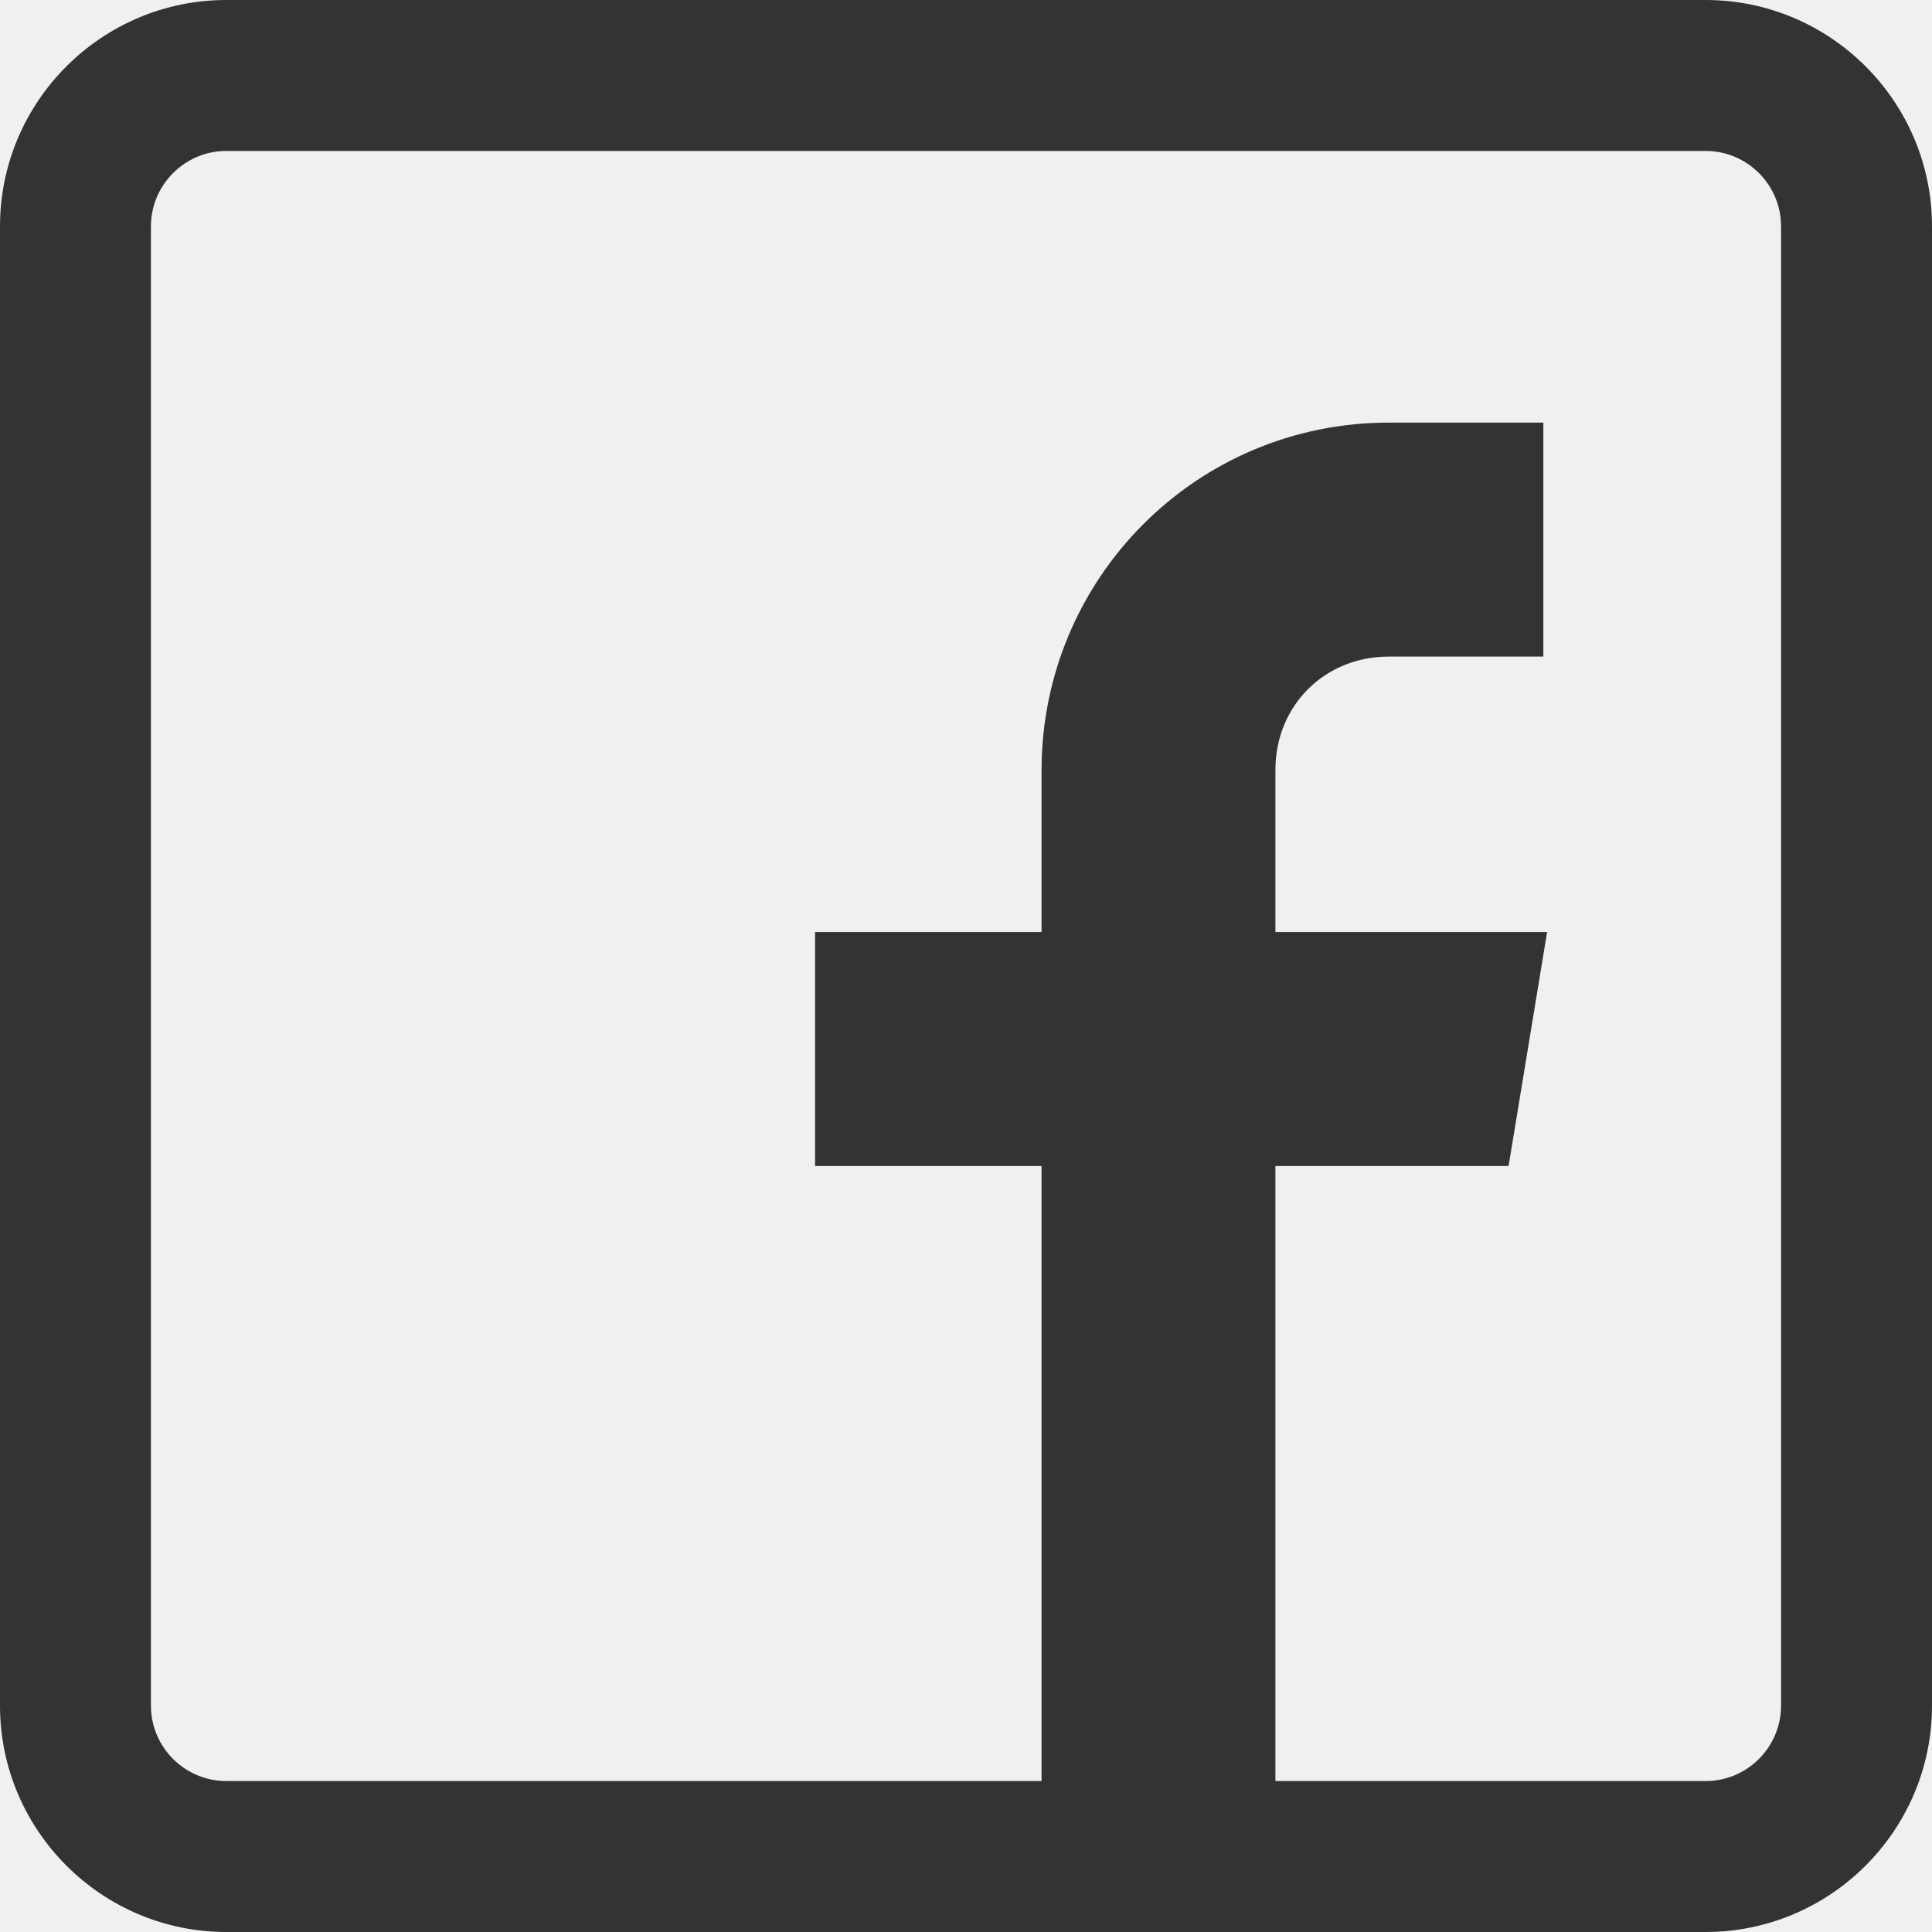
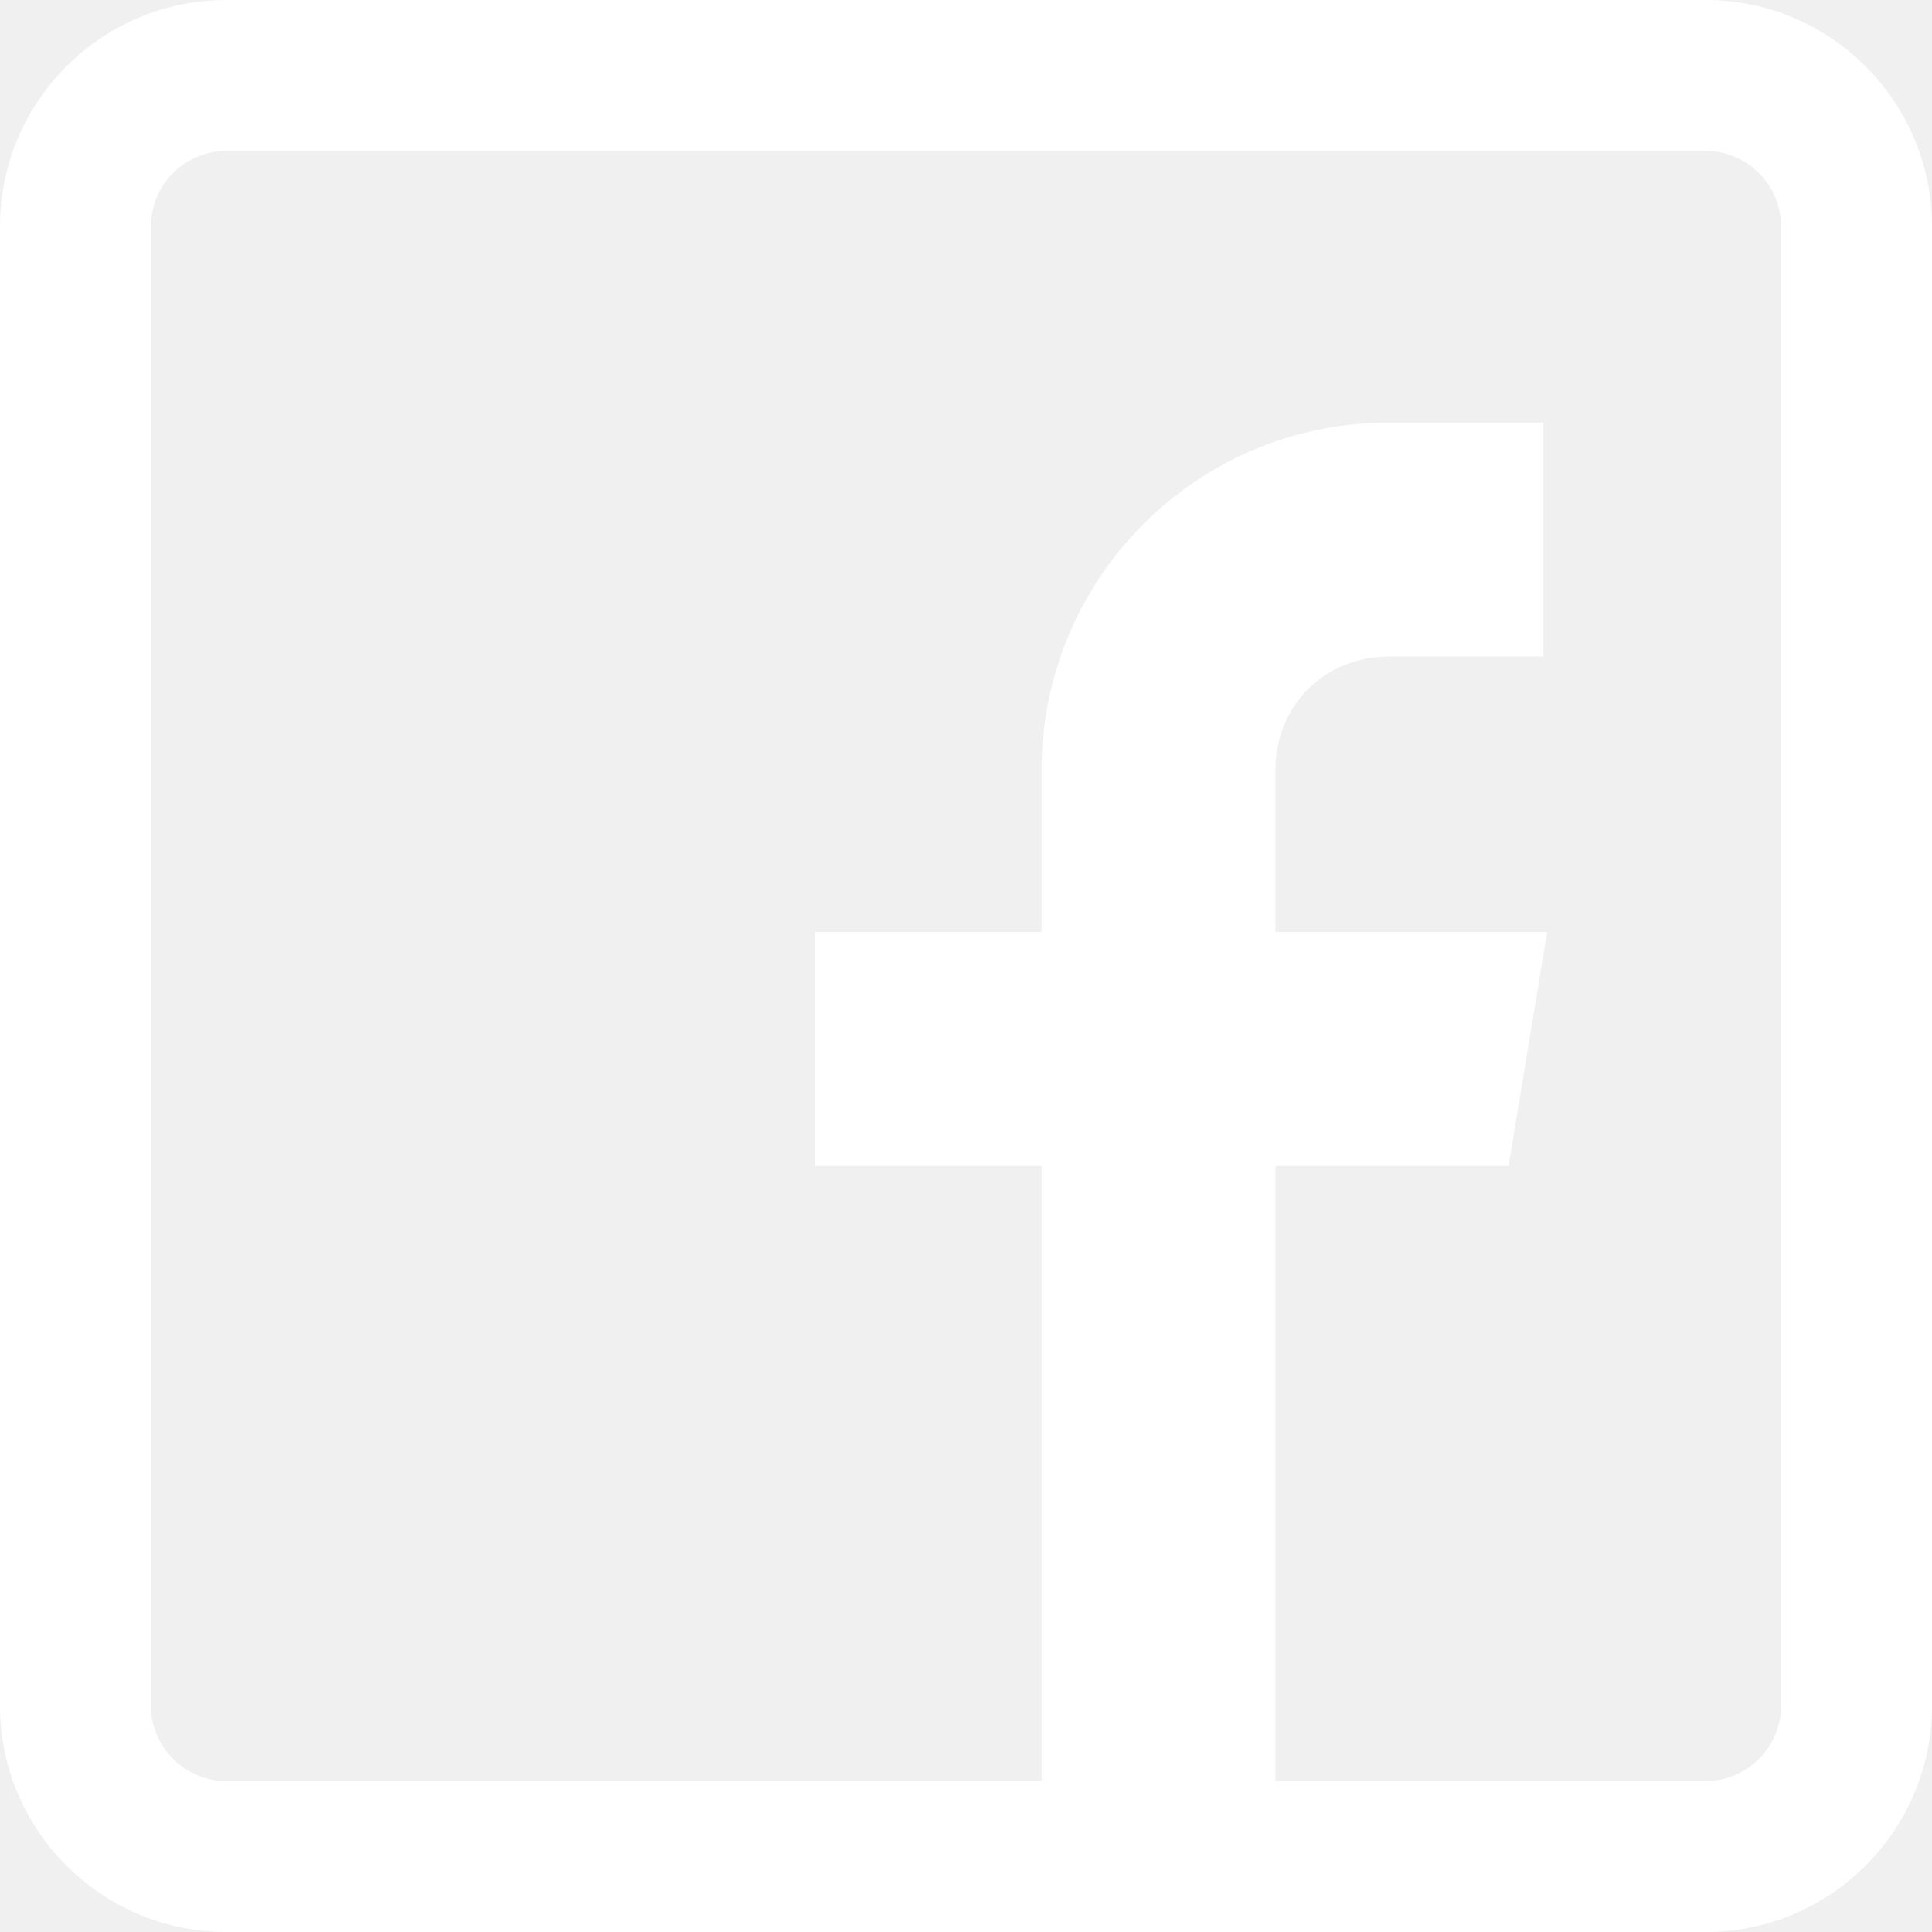
<svg xmlns="http://www.w3.org/2000/svg" viewBox="0 0 512 512">
-   <path fill="#333" d="M452 0H60C26.916 0 0 26.916 0 60v392c0 33.084 26.916 60 60 60h392c33.084 0 60-26.916 60-60V60c0-33.084-26.916-60-60-60zm20 452c0 11.028-8.972 20-20 20H338V309h61.79L410 247h-72v-43c0-16.975 13.025-30 30-30h41v-62h-41c-50.923 0-91.978 41.25-91.978 92.174V247H216v62h60.022v163H60c-11.028 0-20-8.972-20-20V60c0-11.028 8.972-20 20-20h392c11.028 0 20 8.972 20 20v392z" />
+   <path fill="#fff" d="M452 0H60C26.916 0 0 26.916 0 60v392c0 33.084 26.916 60 60 60h392c33.084 0 60-26.916 60-60V60c0-33.084-26.916-60-60-60zm20 452c0 11.028-8.972 20-20 20H338V309h61.79L410 247h-72v-43c0-16.975 13.025-30 30-30h41v-62h-41c-50.923 0-91.978 41.25-91.978 92.174V247H216v62h60.022v163H60c-11.028 0-20-8.972-20-20V60c0-11.028 8.972-20 20-20h392c11.028 0 20 8.972 20 20v392z" />
</svg>
